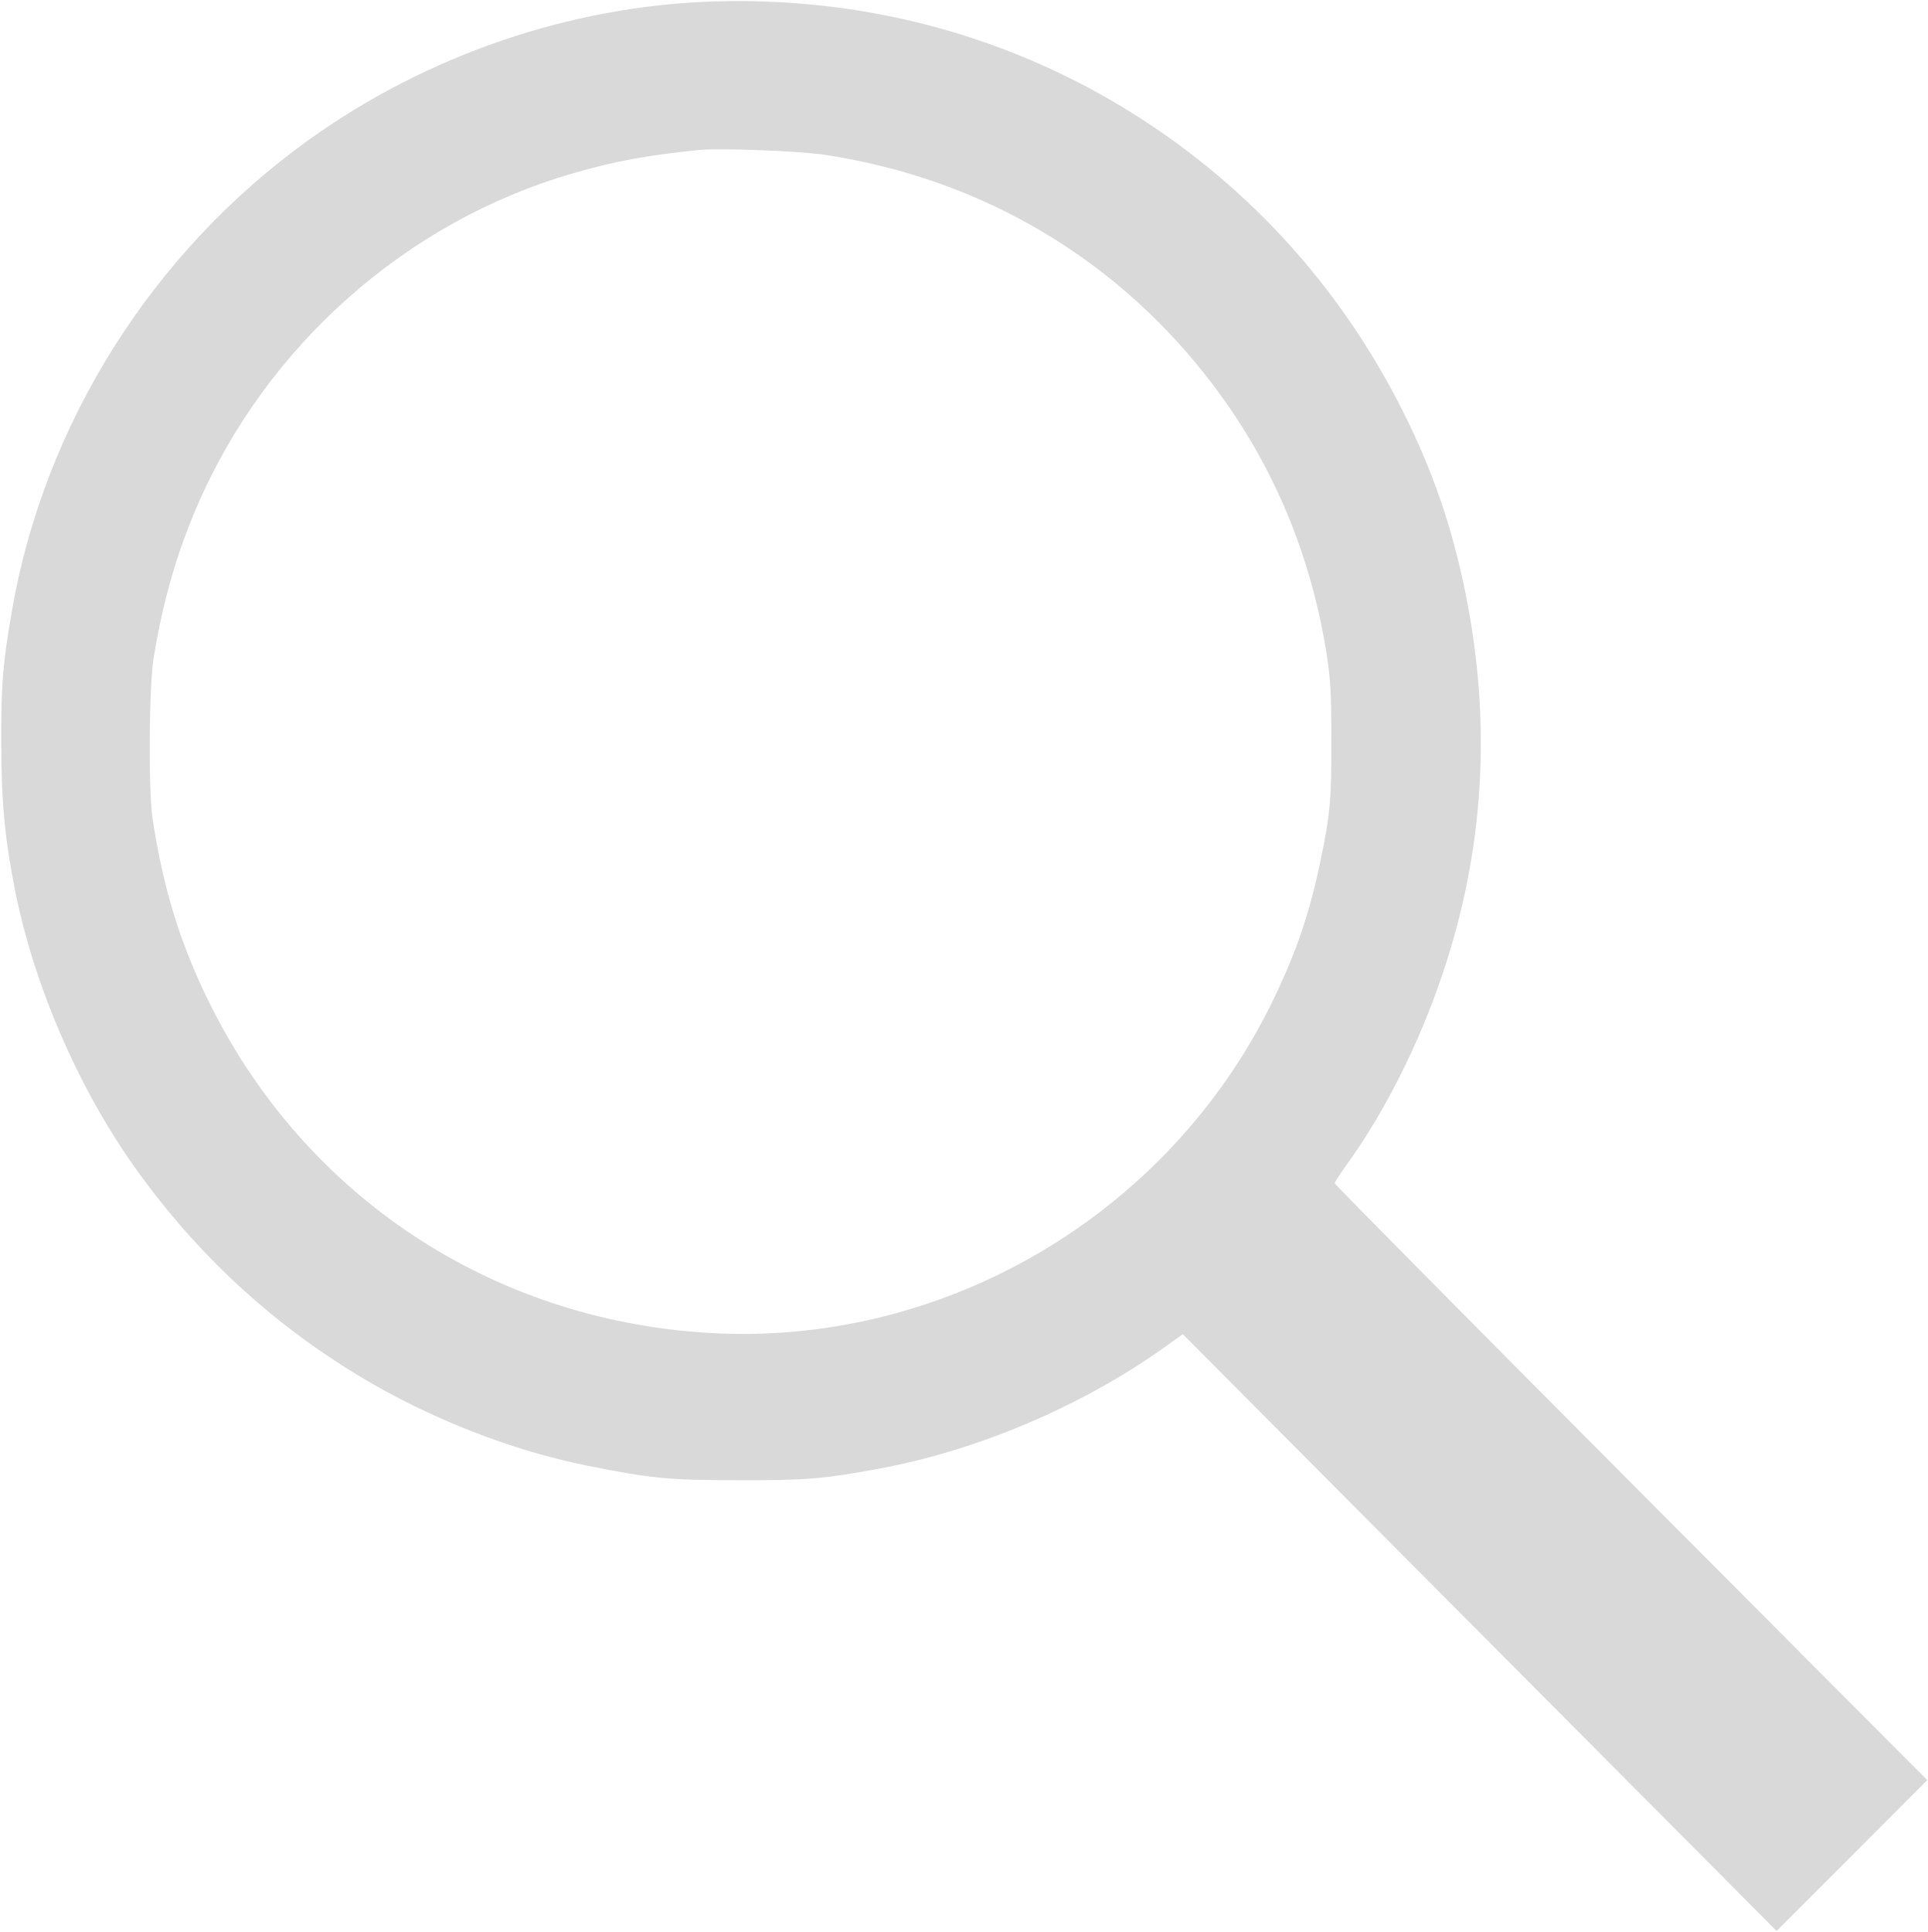
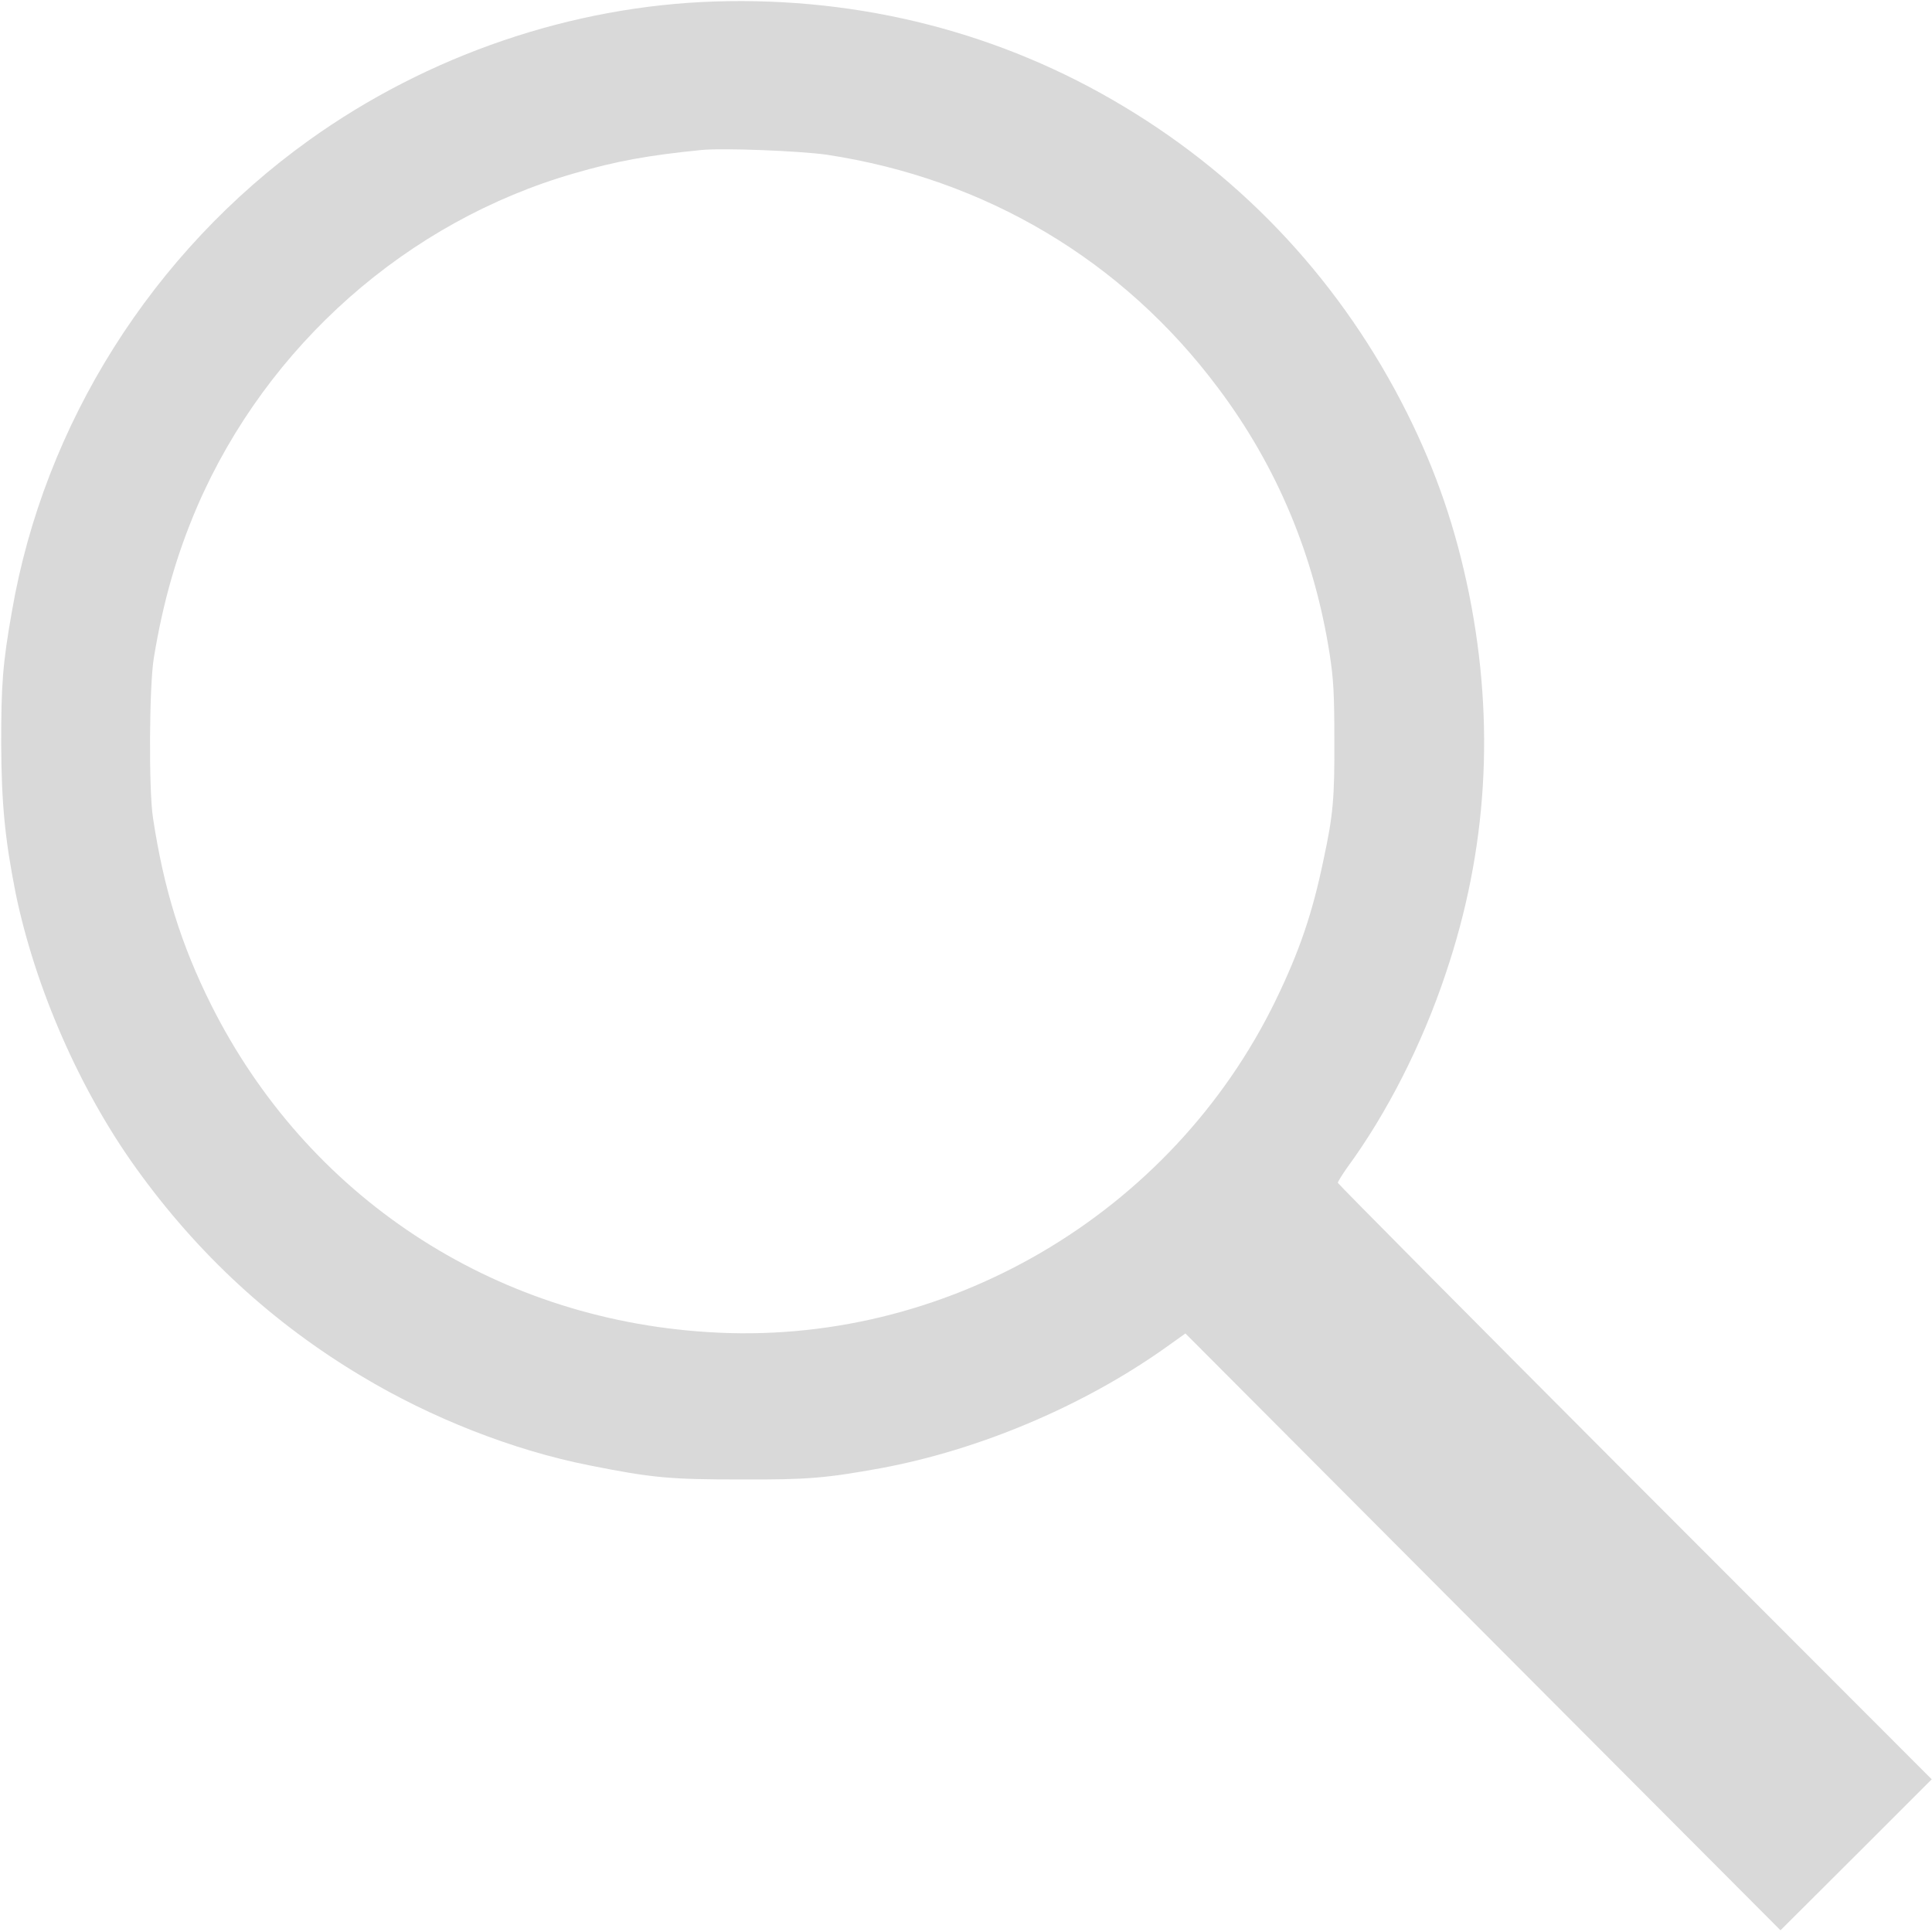
- <svg xmlns="http://www.w3.org/2000/svg" version="1.0" width="920pt" height="922pt" viewBox="0 0 920 922" preserveAspectRatio="xMidYMid meet">
-   <g transform="translate(0,922) scale(0.1,-0.1)" fill="#D9D9D9" stroke="none">
-     <path d="M3405 9213 c-684 -22 -1368 -256 -1932 -661 -747 -536 -1263 -1356 -1417 -2252 -43 -250 -51 -351 -50 -630 1 -287 17 -455 69 -715 92 -450 304 -937 574 -1314 293 -409 649 -738 1074 -993 330 -198 720 -351 1082 -423 304 -61 388 -69 725 -69 318 -1 405 7 665 55 469 87 963 296 1355 574 l95 68 1417 -1424 1417 -1424 360 360 359 360 -1414 1419 c-778 781 -1414 1424 -1414 1429 0 5 22 39 48 76 185 253 353 584 467 924 198 588 235 1191 110 1812 -63 313 -154 581 -296 865 -306 613 -766 1112 -1347 1462 -583 351 -1253 523 -1947 501z m532 -732 c755 -114 1409 -504 1863 -1112 280 -374 458 -802 532 -1274 18 -117 22 -184 22 -405 1 -280 -6 -362 -51 -574 -53 -255 -115 -437 -228 -671 -498 -1026 -1580 -1659 -2708 -1585 -1024 66 -1906 650 -2362 1563 -143 286 -226 554 -277 892 -20 136 -17 629 5 763 44 271 109 497 207 725 331 768 1001 1361 1795 1590 199 58 353 86 600 111 103 10 475 -4 602 -23z" />
+ <svg xmlns="http://www.w3.org/2000/svg" width="26px" height="px" viewBox="0 0 26 26" version="1.1">
+   <g id="surface1">
+     <path style=" stroke:none;fill-rule:nonzero;fill:#D9D9D9;fill-opacity:1;" d="M 9.621 0.02 C 7.691 0.082 5.758 0.742 4.164 1.883 C 2.051 3.395 0.594 5.707 0.16 8.23 C 0.035 8.934 0.016 9.219 0.016 10.008 C 0.02 10.816 0.066 11.289 0.211 12.023 C 0.473 13.289 1.07 14.664 1.836 15.727 C 2.664 16.879 3.668 17.805 4.871 18.523 C 5.801 19.082 6.902 19.516 7.926 19.719 C 8.785 19.891 9.023 19.91 9.977 19.91 C 10.875 19.914 11.121 19.891 11.855 19.758 C 13.18 19.512 14.578 18.922 15.684 18.137 L 15.953 17.945 L 23.961 25.977 L 24.98 24.961 L 25.996 23.945 L 22 19.945 C 19.801 17.742 18.004 15.93 18.004 15.918 C 18.004 15.902 18.062 15.809 18.137 15.703 C 18.66 14.988 19.137 14.059 19.457 13.098 C 20.016 11.441 20.121 9.742 19.77 7.992 C 19.59 7.109 19.332 6.352 18.934 5.555 C 18.066 3.824 16.766 2.418 15.125 1.434 C 13.477 0.441 11.586 -0.043 9.621 0.02 Z M 11.125 2.082 C 13.262 2.406 15.109 3.504 16.391 5.219 C 17.184 6.273 17.688 7.477 17.895 8.809 C 17.945 9.137 17.957 9.328 17.957 9.949 C 17.961 10.738 17.941 10.969 17.812 11.566 C 17.664 12.285 17.488 12.801 17.168 13.461 C 15.762 16.352 12.703 18.137 9.516 17.926 C 6.621 17.742 4.129 16.094 2.84 13.52 C 2.438 12.715 2.203 11.961 2.059 11.008 C 2 10.625 2.008 9.234 2.07 8.855 C 2.195 8.094 2.379 7.457 2.656 6.812 C 3.594 4.648 5.484 2.977 7.73 2.332 C 8.293 2.168 8.727 2.09 9.426 2.02 C 9.715 1.988 10.766 2.031 11.125 2.082 Z M 11.125 2.082 " />
  </g>
</svg>
